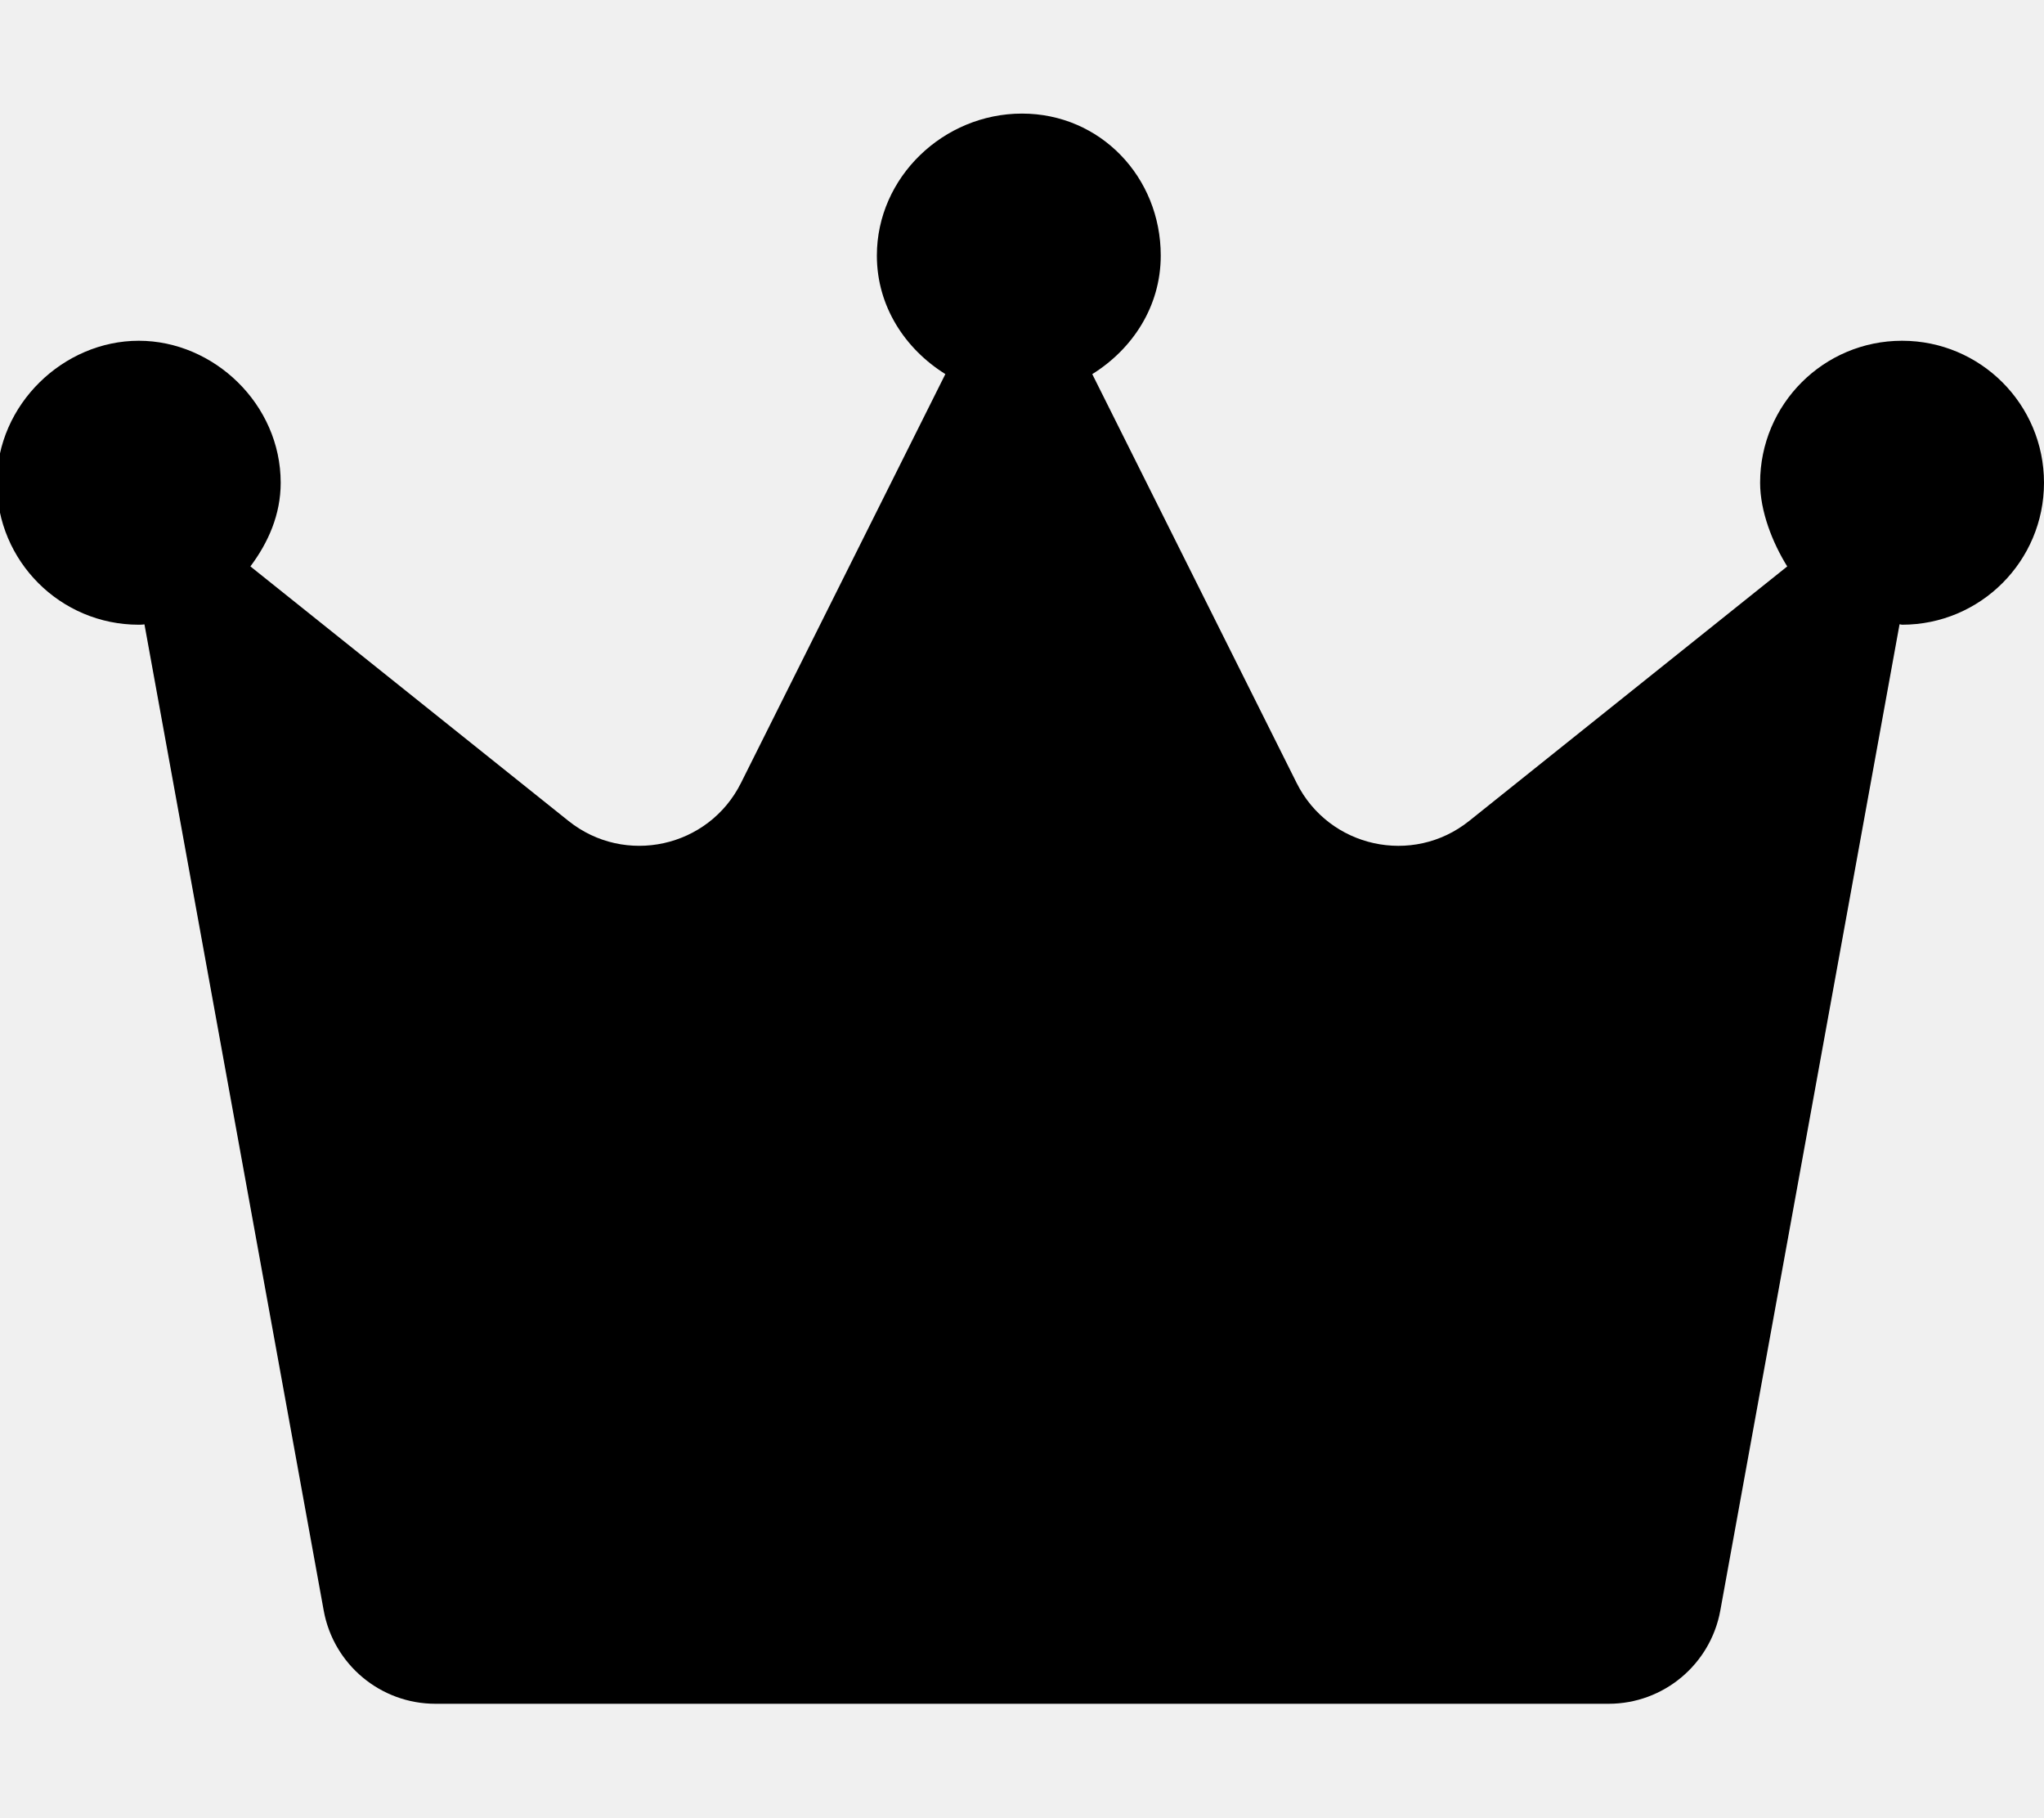
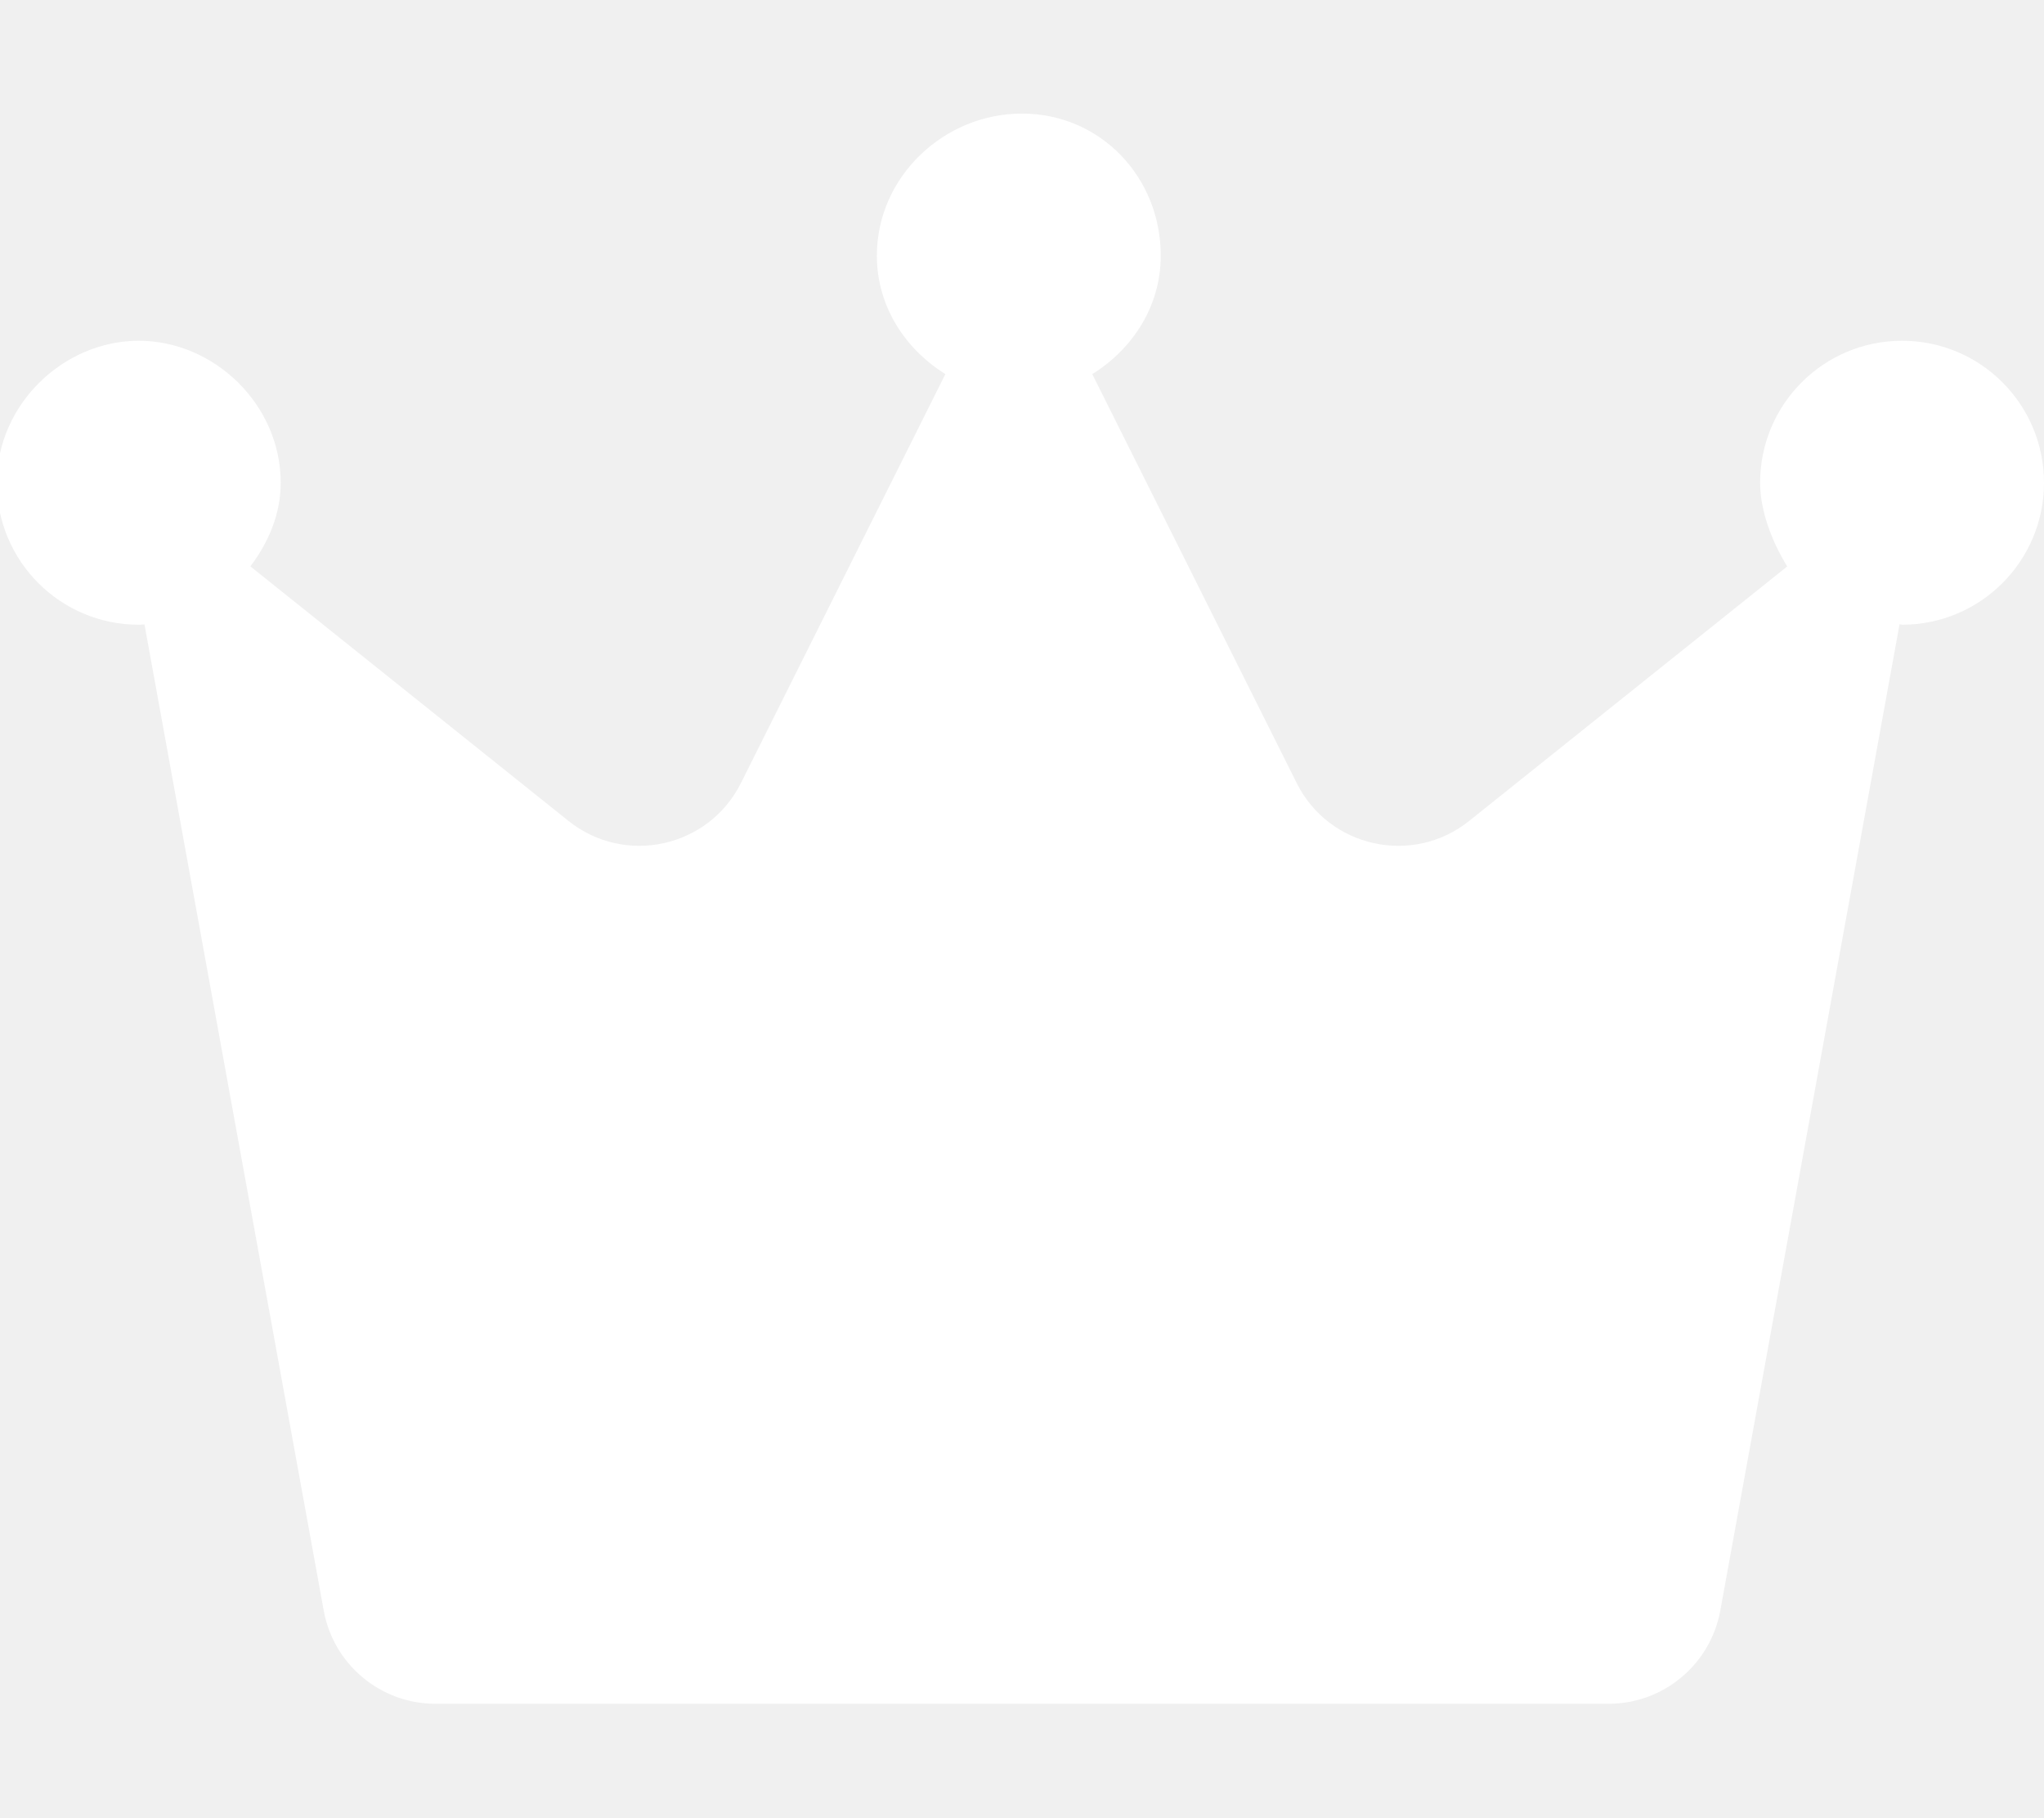
<svg xmlns="http://www.w3.org/2000/svg" viewBox="0 0 576 512">
-   <path d="M576 136c0 22.09-17.91 40-40 40c-.248 0-.455-.127-.703-.131l-50.52 277.9C482 468.9 468.8 480 453.3 480H122.7c-15.46 0-28.72-11.06-31.48-26.27L40.71 175.9C40.46 175.9 40.25 176 39.1 176c-22.09 0-40-17.91-40-40S17.91 96 39.1 96s40 17.91 40 40c0 8.998-3.521 16.89-8.537 23.57l89.63 71.7c15.91 12.73 39.5 7.544 48.61-10.68l57.6-115.2C255.1 98.34 247.1 86.34 247.1 72C247.1 49.91 265.9 32 288 32s39.1 17.91 39.1 40c0 14.34-7.963 26.34-19.3 33.4l57.6 115.2c9.111 18.22 32.71 23.4 48.61 10.68l89.63-71.7C499.5 152.9 496 144.1 496 136C496 113.9 513.9 96 536 96S576 113.9 576 136z" />
+   <path fill="#fff" d="M576 136c0 22.09-17.91 40-40 40c-.248 0-.455-.127-.703-.131l-50.52 277.9C482 468.9 468.8 480 453.3 480H122.7c-15.46 0-28.72-11.06-31.48-26.27L40.71 175.9C40.46 175.9 40.25 176 39.1 176c-22.09 0-40-17.91-40-40S17.91 96 39.1 96s40 17.91 40 40c0 8.998-3.521 16.89-8.537 23.57l89.63 71.7c15.91 12.73 39.5 7.544 48.61-10.68l57.6-115.2C255.1 98.34 247.1 86.34 247.1 72C247.1 49.91 265.9 32 288 32s39.1 17.91 39.1 40c0 14.34-7.963 26.34-19.3 33.4l57.6 115.2c9.111 18.22 32.71 23.4 48.61 10.68l89.63-71.7C499.5 152.9 496 144.1 496 136C496 113.9 513.9 96 536 96S576 113.9 576 136z" />
</svg>
